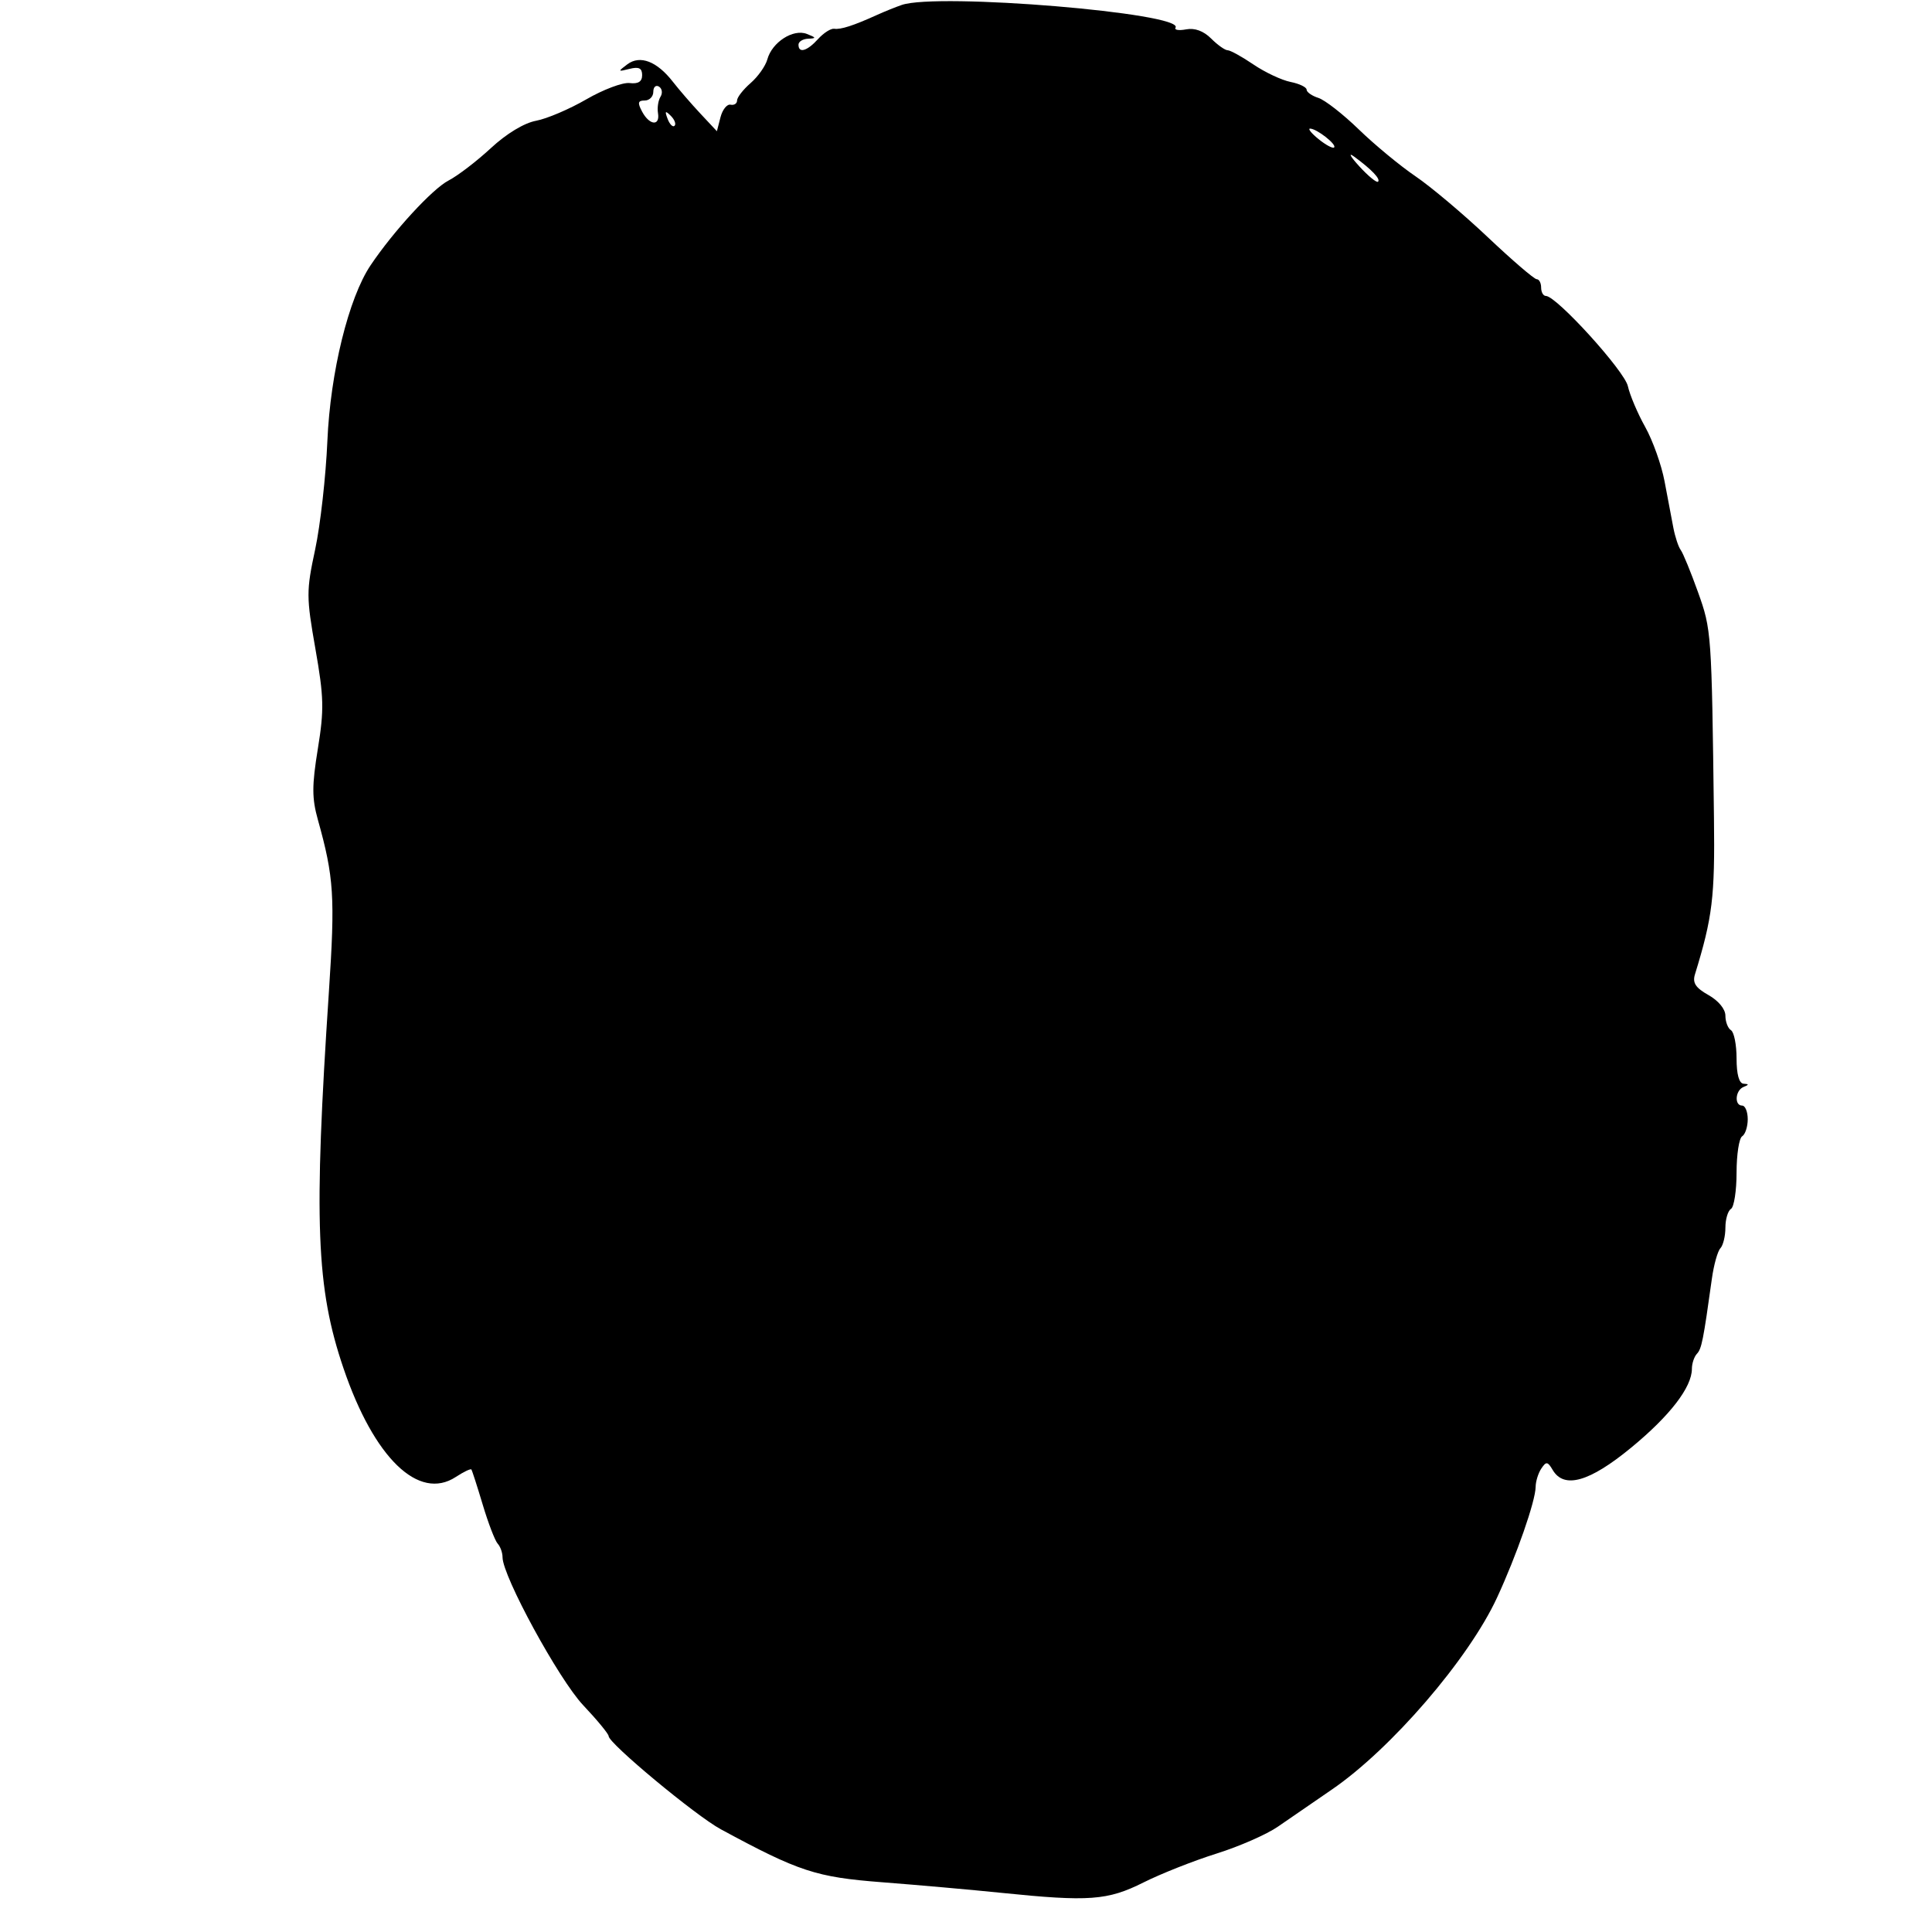
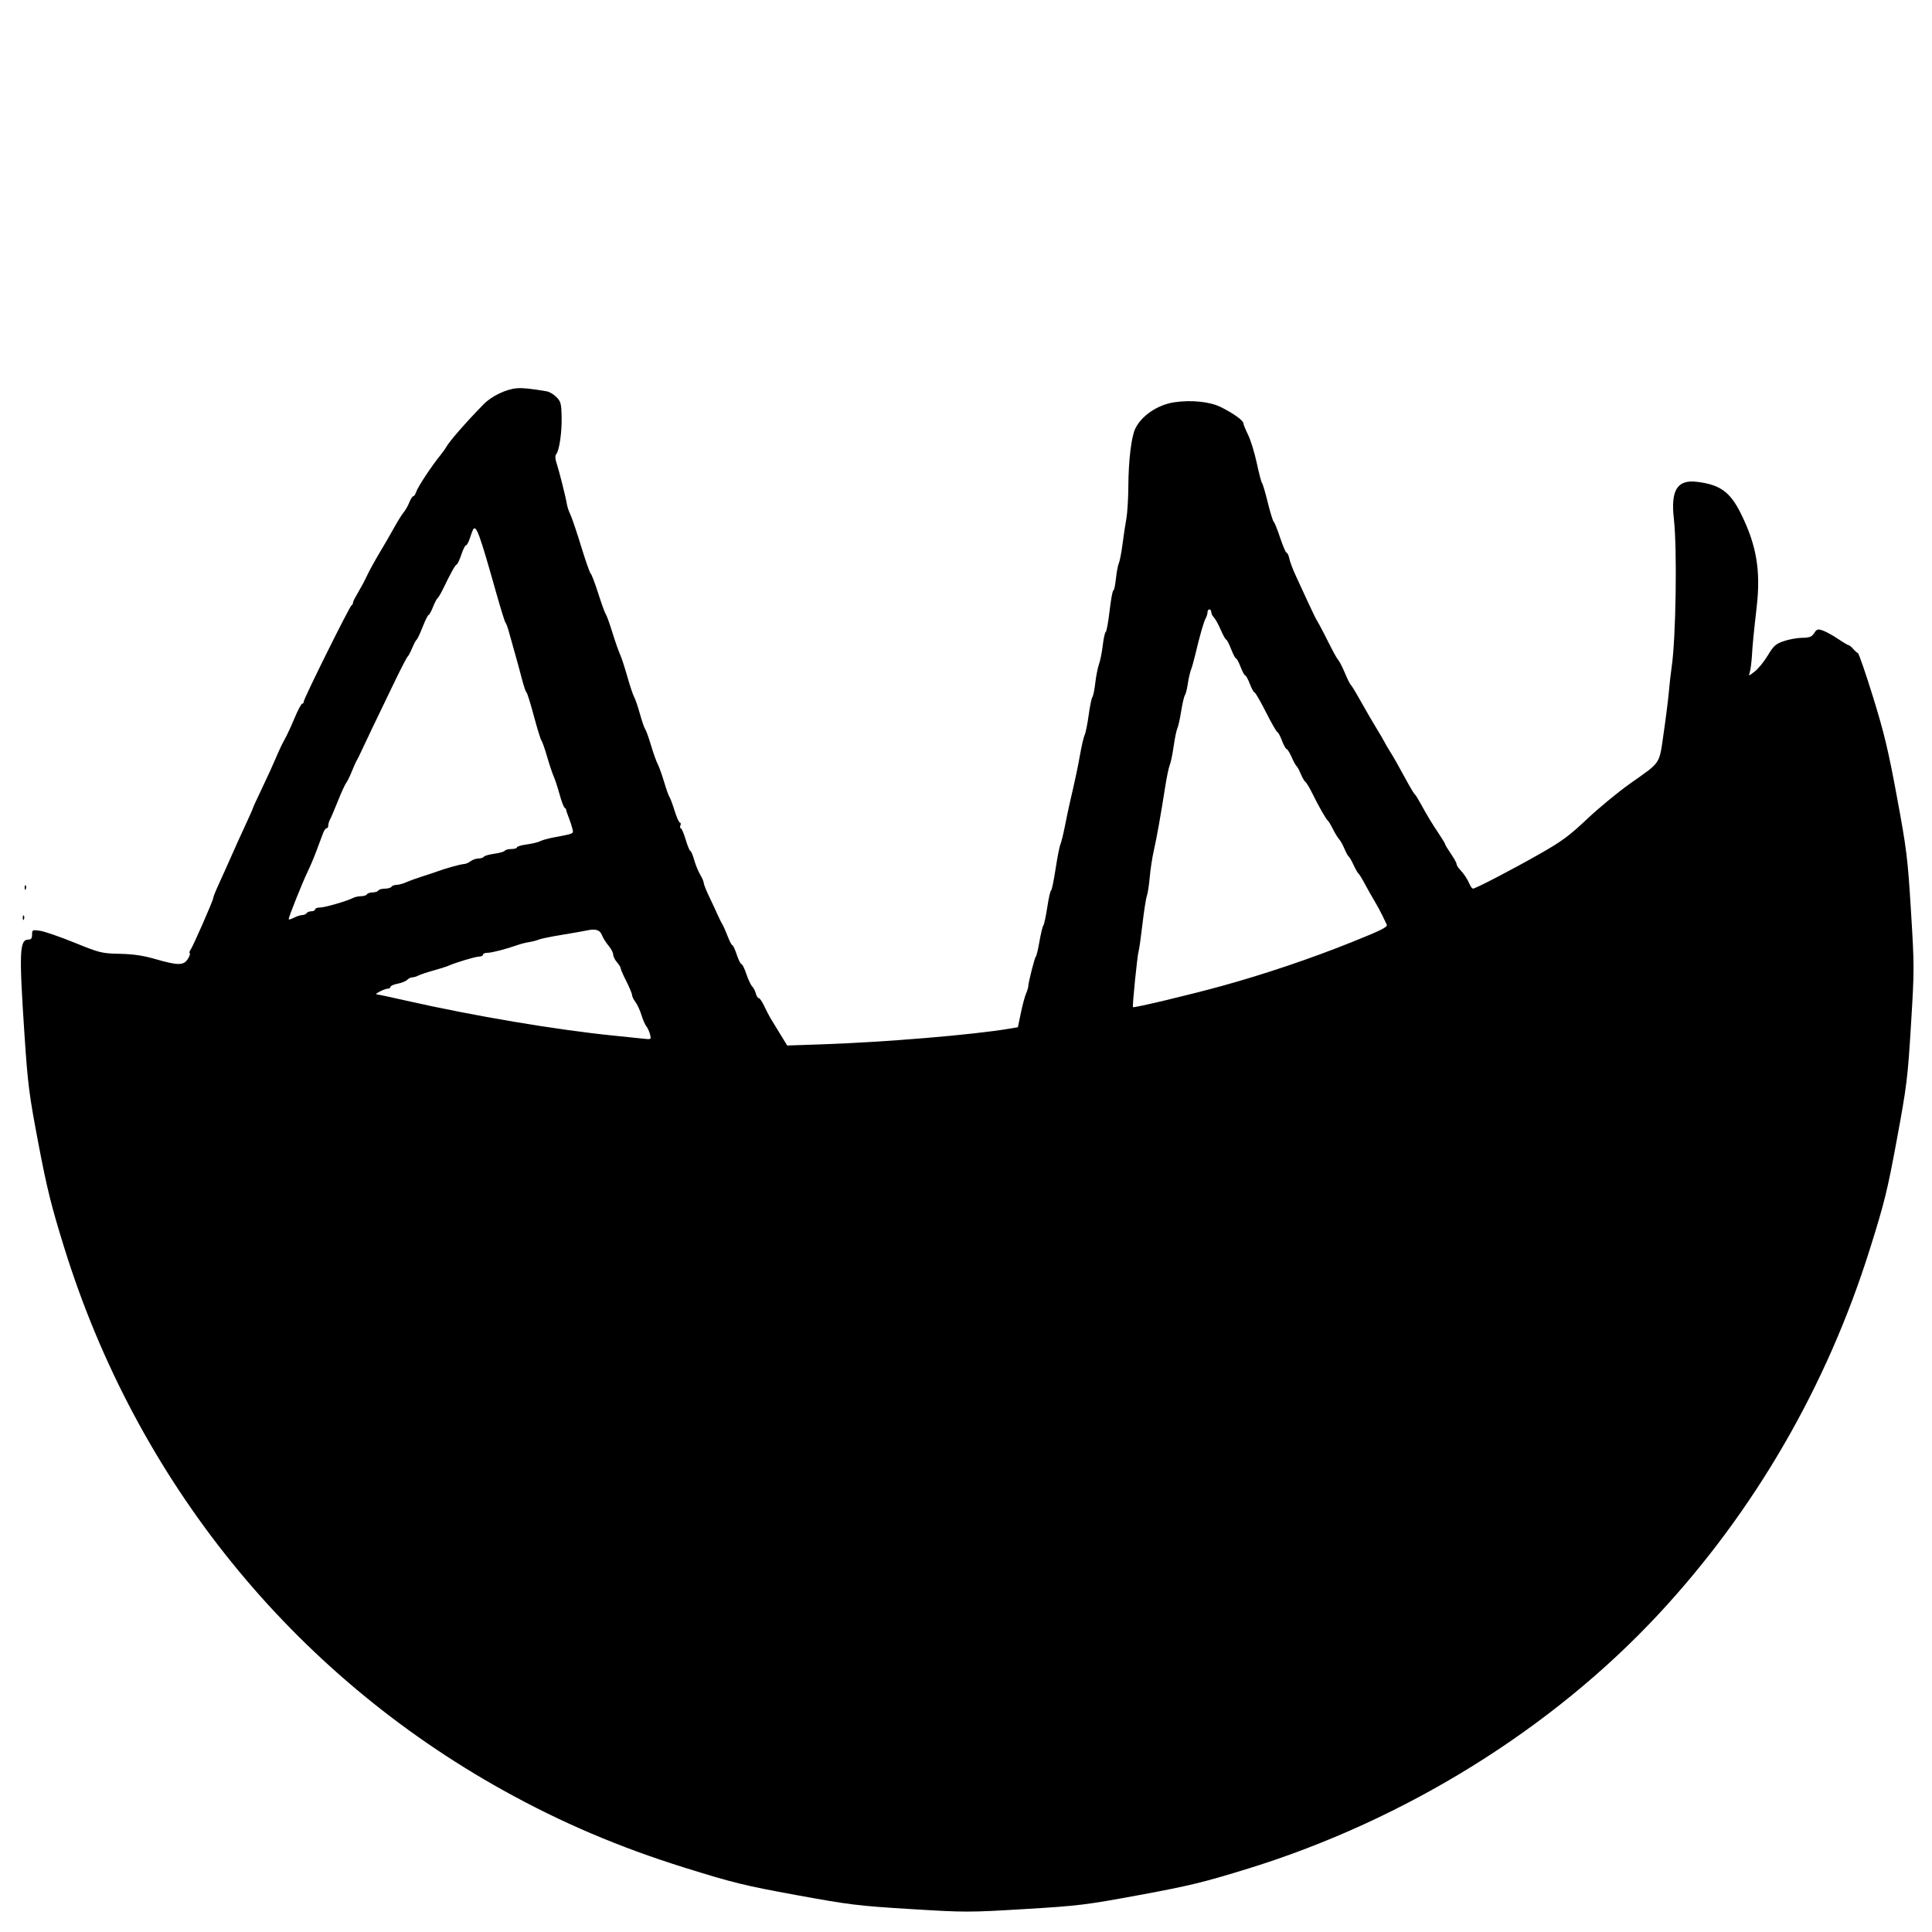
- <svg xmlns="http://www.w3.org/2000/svg" width="346" height="346">
-   <path d="M161.5.884c-1.1.377-3.125 1.195-4.5 1.819-4.144 1.88-6.442 2.621-7.589 2.448-.599-.091-1.906.738-2.905 1.842C144.546 9.16 143 9.603 143 8c0-.55.787-1.032 1.75-1.07 1.481-.06 1.443-.191-.25-.854-2.448-.959-6.243 1.488-7.079 4.564-.321 1.177-1.671 3.086-3.002 4.243-1.33 1.157-2.419 2.557-2.419 3.11 0 .554-.523.894-1.161.757-.639-.138-1.452.875-1.807 2.25l-.644 2.5-2.944-3.145c-1.619-1.73-3.836-4.293-4.927-5.696-2.863-3.683-5.888-4.847-8.167-3.142-1.74 1.301-1.716 1.35.4.817 1.669-.421 2.25-.131 2.25 1.121 0 1.164-.699 1.605-2.25 1.419-1.237-.147-4.725 1.167-7.75 2.92-3.025 1.754-7.075 3.479-9 3.834-2.126.392-5.303 2.316-8.093 4.901-2.526 2.342-5.933 4.95-7.571 5.797-2.89 1.495-9.855 9.064-13.963 15.174-3.942 5.864-7.214 19.173-7.745 31.5-.273 6.325-1.257 15.057-2.187 19.405-1.596 7.454-1.593 8.469.045 17.795 1.524 8.675 1.577 10.875.435 17.908-1.072 6.601-1.07 8.847.009 12.705 2.874 10.276 3.101 13.794 1.979 30.687-2.747 41.345-2.291 53.146 2.609 67.554 5.463 16.061 13.469 23.806 20.109 19.454 1.401-.917 2.657-1.519 2.791-1.338.135.182 1.053 3.03 2.042 6.33.988 3.3 2.189 6.427 2.669 6.95.479.522.871 1.621.871 2.441 0 3.376 10.087 21.883 14.436 26.487 2.51 2.658 4.564 5.151 4.564 5.54 0 1.298 15.606 14.26 20.086 16.684 14.019 7.585 17.037 8.576 28.914 9.49 6.325.487 15.935 1.341 21.356 1.897 15.67 1.607 18.996 1.364 25.423-1.857 3.146-1.578 9.039-3.908 13.094-5.178 4.055-1.271 9.005-3.444 11-4.83 1.995-1.386 6.327-4.366 9.627-6.621 10.617-7.256 24.518-23.398 29.594-34.364 3.504-7.571 6.899-17.312 6.921-19.857.009-.98.467-2.457 1.019-3.282.874-1.308 1.134-1.276 2.034.25 2.032 3.447 6.58 2.158 14.041-3.98 6.95-5.717 10.891-10.829 10.891-14.127 0-.959.404-2.171.898-2.693.845-.895 1.137-2.359 2.681-13.45.344-2.475 1.03-4.927 1.523-5.45.494-.522.898-2.183.898-3.691s.45-3.019 1-3.359c.55-.34 1-3.265 1-6.5s.45-6.16 1-6.5c.55-.34 1-1.716 1-3.059 0-1.343-.45-2.441-1-2.441-1.439 0-1.234-2.739.25-3.338 1-.403 1-.52 0-.583-.801-.051-1.25-1.676-1.25-4.52 0-2.443-.45-4.719-1-5.059-.55-.34-1-1.512-1-2.606 0-1.172-1.244-2.686-3.034-3.691-2.305-1.294-2.886-2.184-2.419-3.703 3.144-10.222 3.582-13.815 3.406-28-.414-33.336-.44-33.705-2.876-40.5-1.281-3.575-2.666-6.95-3.078-7.5-.411-.55-1.007-2.35-1.323-4-.317-1.65-1.025-5.391-1.575-8.313-.55-2.922-2.11-7.298-3.465-9.723-1.356-2.426-2.751-5.713-3.101-7.305C290.933 66.418 278.739 53 276.85 53c-.468 0-.85-.675-.85-1.5s-.359-1.5-.799-1.5c-.439 0-4.377-3.383-8.75-7.518S256.25 33.437 253.5 31.571c-2.75-1.866-7.313-5.637-10.141-8.38-2.827-2.743-6.09-5.288-7.25-5.656-1.16-.369-2.109-1.033-2.109-1.477 0-.445-1.298-1.068-2.885-1.385-1.586-.317-4.574-1.724-6.639-3.125C222.411 10.147 220.334 9 219.86 9c-.473 0-1.804-.944-2.958-2.098-1.354-1.354-2.938-1.937-4.47-1.644-1.304.249-2.162.114-1.906-.3C212.14 2.346 167.951-1.325 161.5.884M117 16.441c0 .857-.691 1.559-1.535 1.559-1.225 0-1.319.404-.465 2 1.319 2.465 3.23 2.633 2.838.25-.159-.962.046-2.281.453-2.931.408-.649.284-1.463-.275-1.809-.559-.345-1.016.074-1.016.931m2.564 4.852c.376.986.935 1.541 1.243 1.233.308-.307.001-1.114-.683-1.793-.988-.98-1.102-.865-.56.56m116.575 3.621c1.299 1.053 2.553 1.723 2.788 1.49.514-.511-3.067-3.327-4.288-3.372-.473-.018.202.829 1.5 1.882m7.288 4.864c1.61 1.761 3.126 3.002 3.369 2.759.481-.481-1.164-2.202-4.3-4.499-1.098-.804-.679-.021.931 1.74" fill="undefined" fill-rule="evenodd" />
+ <svg xmlns="http://www.w3.org/2000/svg" width="1024" height="1024">
+   <path d="M274 205.781c-5.775.463-13.405 4.129-17.693 8.502-9.065 9.246-18.103 19.579-19.717 22.545-.5.92-1.85 2.826-3 4.236-4.892 6.001-12.16 17.005-13.018 19.709-.389 1.225-1.072 2.227-1.518 2.227-.446 0-1.389 1.462-2.095 3.25-.705 1.788-2.041 4.15-2.969 5.25-.927 1.1-3.178 4.7-5.002 8-1.823 3.3-5.31 9.326-7.748 13.391-2.438 4.065-5.3 9.24-6.361 11.5-1.761 3.751-2.841 5.764-6.625 12.348-.707 1.232-1.241 2.532-1.185 2.889.056.356-.298.924-.787 1.26-1.159.798-25.282 49.4-25.282 50.937 0 .646-.388 1.175-.861 1.175-.474 0-2.312 3.488-4.084 7.75-1.773 4.262-4.103 9.268-5.179 11.124-1.075 1.856-3.104 6.131-4.508 9.5-1.404 3.369-4.761 10.73-7.46 16.357-2.699 5.627-4.908 10.438-4.908 10.691 0 .253-1.742 4.199-3.871 8.769A1033.47 1033.47 0 00122.521 454c-2.055 4.675-5.038 11.314-6.629 14.753-1.591 3.439-2.892 6.707-2.892 7.263 0 1.249-10.896 26.068-12.106 27.576-.482.601-.62 1.349-.305 1.663.314.314-.192 1.736-1.124 3.158-2.192 3.345-5.287 3.337-16.965-.043-6.547-1.895-11.726-2.666-19-2.83-9.618-.217-10.535-.443-24-5.907-7.7-3.125-15.912-5.957-18.25-6.293-4.08-.587-4.25-.506-4.25 2.024 0 1.954-.509 2.636-1.965 2.636-4.711 0-4.977 6.567-2.049 50.5 1.758 26.378 2.423 31.581 7.356 57.546 4.497 23.665 6.827 33.068 13.628 55C72.371 784.865 154.828 886.79 266.964 949.049c30.626 17.004 61.26 30.049 96.036 40.897 25.554 7.972 31.653 9.467 59 14.469 28.249 5.167 32.715 5.715 60.515 7.422 29.118 1.787 30.925 1.788 60.5.013 28.661-1.72 32.31-2.166 60.985-7.466 26.478-4.894 34.066-6.74 57.545-13.998 83.1-25.688 160.888-73.921 217.597-134.923 50.825-54.673 89.007-120.589 111.776-192.963 7.876-25.037 9.405-31.228 14.449-58.5 5.272-28.512 5.761-32.472 7.491-60.75 1.803-29.468 1.803-31.032-.01-60.5-1.732-28.149-2.247-32.334-7.41-60.25-4.574-24.732-6.798-34.039-12.669-53-3.916-12.65-7.543-23.167-8.058-23.371-.516-.204-1.662-1.217-2.547-2.25-.885-1.034-1.913-1.879-2.286-1.879-.372 0-2.93-1.516-5.684-3.37-2.754-1.853-6.37-3.844-8.035-4.425-2.697-.94-3.201-.79-4.616 1.37-1.302 1.987-2.443 2.433-6.316 2.469-2.6.024-6.972.811-9.716 1.75-4.356 1.489-5.442 2.457-8.552 7.617-1.959 3.252-5.065 7.071-6.903 8.489-3.318 2.559-3.337 2.561-2.621.306.396-1.249.894-5.069 1.107-8.488.422-6.791.837-11.039 2.572-26.35 2.158-19.03-.158-32.561-8.416-49.185-5.709-11.493-11.034-15.329-23.333-16.812-10.419-1.256-13.916 4.409-12.173 19.724 1.795 15.783 1.087 63.135-1.173 78.405-.488 3.3-1.151 9.15-1.472 13-.321 3.85-1.556 13.695-2.744 21.877-2.496 17.189-1.132 15.127-17.803 26.913-6.325 4.471-16.577 12.924-22.783 18.784-9.542 9.01-13.478 11.9-25.5 18.722-14.657 8.317-33.626 18.18-34.992 18.195-.426.005-1.212-1.003-1.747-2.241a27.144 27.144 0 00-5.228-7.912c-.963-1.011-1.75-2.319-1.75-2.908 0-.588-1.35-3.032-3-5.43-1.65-2.398-3-4.628-3-4.954 0-.327-1.463-2.776-3.25-5.442-3.809-5.681-6.317-9.828-9.72-16.072-1.359-2.493-2.775-4.757-3.148-5.032-.372-.275-1.848-2.637-3.28-5.25-6.417-11.713-7.521-13.664-9.814-17.343-1.339-2.149-2.753-4.582-3.143-5.407-.39-.825-2.234-3.975-4.098-7-1.865-3.025-5.524-9.325-8.132-14-2.609-4.675-5.063-8.725-5.454-9-.39-.275-1.742-2.975-3.003-6-1.262-3.025-2.846-6.175-3.522-7-1.174-1.433-2.105-3.152-7.854-14.5-1.394-2.75-2.978-5.675-3.521-6.5-.544-.825-2.634-5.1-4.645-9.5-2.012-4.4-4.959-10.786-6.55-14.191-1.591-3.405-3.168-7.567-3.504-9.25-.337-1.682-.969-3.059-1.405-3.059-.436 0-1.99-3.595-3.454-7.99-1.463-4.394-2.994-8.196-3.402-8.448-.408-.252-1.83-4.869-3.161-10.26-1.33-5.391-2.699-10.027-3.043-10.302-.343-.275-1.588-5-2.766-10.5s-3.25-12.25-4.605-15c-1.355-2.75-2.478-5.509-2.495-6.131-.042-1.53-5.349-5.339-12.031-8.635-5.794-2.858-15.66-3.865-24.63-2.515-8.862 1.334-17.424 7.148-20.685 14.045-2.085 4.409-3.565 16.9-3.643 30.736-.035 6.325-.515 13.975-1.066 17-.552 3.025-1.465 9.1-2.031 13.5-.566 4.4-1.435 8.9-1.931 10-.497 1.1-1.197 4.813-1.557 8.25-.359 3.438-.978 6.25-1.375 6.25s-1.283 4.83-1.97 10.733c-.686 5.903-1.613 10.965-2.059 11.25-.447.284-1.148 3.432-1.557 6.994-.41 3.563-1.308 8.073-1.996 10.023-.688 1.95-1.582 6.46-1.987 10.023-.405 3.562-1.096 6.927-1.535 7.477-.44.55-1.321 4.825-1.958 9.5s-1.588 9.4-2.113 10.5c-.526 1.1-1.592 5.6-2.369 10-1.276 7.218-2.426 12.633-5.627 26.5-.572 2.475-1.704 7.875-2.517 12s-1.873 8.4-2.354 9.5c-.482 1.1-1.649 7.063-2.593 13.25-.944 6.188-2.012 11.25-2.372 11.25-.361 0-1.252 3.938-1.98 8.75-.728 4.813-1.67 9.2-2.093 9.75-.423.55-1.353 4.375-2.066 8.5-.714 4.125-1.578 7.725-1.922 8-.625.5-4.014 13.864-4.014 15.828 0 .573-.54 2.309-1.199 3.857-.66 1.548-1.898 6.181-2.75 10.294l-1.551 7.479-4.402.745c-19.338 3.272-65.997 7.177-99.232 8.306l-18.635.633-3.865-6.318a4260.582 4260.582 0 01-5.082-8.321c-.669-1.102-2.115-3.916-3.214-6.253-1.1-2.337-2.416-4.25-2.926-4.25-.51 0-1.202-1.094-1.537-2.43-.336-1.337-1.214-3.034-1.953-3.773-.738-.738-2.124-3.695-3.079-6.57-.954-2.875-2.113-5.227-2.575-5.227-.462 0-1.587-2.25-2.5-5s-1.962-5.002-2.33-5.004c-.369-.002-1.489-2.139-2.49-4.75-1.002-2.61-2.248-5.421-2.771-6.246-.522-.825-1.639-3.075-2.483-5-.843-1.925-2.859-6.255-4.48-9.623-1.62-3.367-2.946-6.689-2.946-7.382 0-.692-.839-2.662-1.865-4.377-1.025-1.715-2.474-5.255-3.218-7.868-.745-2.613-1.657-4.75-2.027-4.75-.371 0-1.483-2.7-2.471-6-.989-3.3-2.148-6-2.577-6-.429 0-.52-.675-.204-1.5.317-.825.19-1.5-.281-1.5-.472 0-1.727-2.812-2.79-6.25-1.064-3.437-2.292-6.735-2.729-7.327-.438-.593-1.721-4.193-2.852-8-1.13-3.808-2.653-8.048-3.384-9.423-.731-1.375-2.334-5.875-3.562-10-1.229-4.125-2.61-7.96-3.07-8.522-.46-.562-1.718-4.203-2.796-8.091-1.077-3.888-2.456-7.928-3.065-8.978-.609-1.05-2.228-5.882-3.598-10.737-1.37-4.856-3.141-10.256-3.935-12-.793-1.745-2.62-6.977-4.058-11.628-1.439-4.652-2.985-8.927-3.436-9.5-.451-.574-2.252-5.531-4.001-11.016-1.75-5.484-3.547-10.209-3.995-10.5-.448-.29-2.742-6.828-5.097-14.528-2.356-7.7-4.916-15.263-5.691-16.806-.774-1.543-1.601-4.018-1.838-5.5-.585-3.665-4.052-17.429-5.48-21.754-.78-2.365-.832-3.914-.159-4.729 1.652-1.997 3.042-11.706 2.855-19.94-.156-6.863-.467-8.02-2.77-10.321-1.426-1.425-3.676-2.781-5-3.012-8.087-1.411-12.824-1.905-15.906-1.657m-23.31 74.969c-.235.413-.971 2.438-1.636 4.5-.665 2.063-1.588 3.75-2.051 3.75-.463 0-1.58 2.221-2.482 4.936-.902 2.715-2.012 5.078-2.468 5.25-.822.311-2.968 4.152-7.16 12.814-1.197 2.475-2.522 4.726-2.944 5.003-.422.277-1.532 2.414-2.467 4.75-.934 2.336-1.996 4.247-2.358 4.247-.362 0-1.759 2.813-3.104 6.25-1.344 3.438-2.782 6.491-3.194 6.785-.411.294-1.491 2.319-2.4 4.5-.908 2.181-1.968 4.19-2.357 4.465-.388.275-3.212 5.675-6.276 12-8.454 17.45-17.875 37.122-18.886 39.435-.496 1.136-1.307 2.74-1.803 3.565-.495.825-1.706 3.525-2.69 6s-2.313 5.175-2.954 6c-.64.825-2.596 5.1-4.346 9.5-1.749 4.4-3.616 8.781-4.147 9.736-.532.955-.967 2.418-.967 3.25 0 .833-.406 1.514-.902 1.514s-1.365 1.238-1.929 2.75l-3.455 9.252c-1.335 3.576-3.427 8.526-4.65 11-2.472 5.003-10.064 23.963-10.064 25.132 0 .411 1.238.102 2.75-.687s3.511-1.437 4.441-1.441c.93-.003 1.969-.456 2.309-1.006.34-.55 1.491-1 2.559-1s1.941-.45 1.941-1 1.178-1 2.619-1c2.573 0 14.209-3.379 17.617-5.115.955-.487 2.841-.885 4.191-.885 1.35 0 2.733-.45 3.073-1 .34-.55 1.69-1 3-1s2.66-.45 3-1c.34-.55 1.915-1 3.5-1s3.16-.45 3.5-1c.34-.55 1.536-1 2.658-1 1.122 0 3.458-.629 5.191-1.399 1.733-.769 5.626-2.18 8.651-3.136 3.025-.956 6.4-2.078 7.5-2.493 4.143-1.562 12.792-3.973 14.365-4.004.899-.017 2.509-.692 3.576-1.5 1.068-.807 2.954-1.468 4.191-1.468 1.238 0 2.502-.408 2.81-.906.308-.499 2.809-1.216 5.558-1.594 2.749-.378 5.25-1.095 5.558-1.594.308-.498 1.883-.906 3.501-.906 1.618 0 2.941-.392 2.941-.871s2.328-1.18 5.173-1.558c2.845-.377 6.025-1.142 7.066-1.699 1.042-.558 4.227-1.454 7.078-1.993 11.317-2.139 10.723-1.858 10.041-4.741-.343-1.451-1.22-4.109-1.948-5.906-.728-1.798-1.304-3.547-1.281-3.888.023-.341-.367-.896-.866-1.232-.499-.337-1.707-3.537-2.684-7.112-.977-3.575-2.378-7.85-3.113-9.5-.736-1.65-2.314-6.375-3.506-10.5-1.193-4.125-2.537-7.954-2.987-8.509-.449-.555-2.255-6.405-4.011-13-1.757-6.595-3.518-12.216-3.914-12.491-.396-.275-1.47-3.425-2.388-7a630.113 630.113 0 00-3.669-13.5c-1.101-3.85-2.554-9.025-3.23-11.5-.675-2.475-1.502-4.725-1.837-5-.334-.275-2.512-7.25-4.838-15.5-9.04-32.061-10.732-36.667-12.396-33.75M640 324.514c0 .832-.442 2.295-.982 3.25-1.007 1.781-3.215 9.495-5.505 19.236-.712 3.025-1.732 6.625-2.267 8-.535 1.375-1.302 4.75-1.703 7.5-.402 2.75-1.086 5.45-1.52 6-.435.55-1.329 4.375-1.988 8.5s-1.57 8.214-2.023 9.087c-.454.873-1.337 5.148-1.963 9.5-.625 4.352-1.55 8.813-2.056 9.913-.506 1.1-1.591 6.275-2.411 11.5-2.441 15.547-4.503 27.096-6.073 34-.813 3.575-1.772 9.875-2.131 14-.36 4.125-1.04 8.538-1.513 9.808-.473 1.269-1.536 8.095-2.362 15.168-.827 7.073-1.733 13.46-2.013 14.192-.633 1.65-3.419 29.212-2.998 29.648.502.517 30.592-6.667 47.427-11.324 22.7-6.279 46.811-14.423 68.687-23.2 15.631-6.271 19.023-7.975 18.401-9.24a700.1 700.1 0 01-2.435-5.052c-.919-1.925-2.758-5.3-4.086-7.5-1.328-2.2-3.614-6.25-5.081-9-1.467-2.75-2.992-5.225-3.388-5.5-.397-.275-1.552-2.3-2.567-4.5-1.015-2.2-2.189-4.241-2.609-4.535-.42-.294-1.443-2.162-2.274-4.15-.831-1.989-2.086-4.23-2.789-4.981-.703-.75-2.174-3.158-3.268-5.349-1.095-2.192-2.321-4.229-2.724-4.528-.931-.689-5.039-7.911-8.356-14.688-1.407-2.877-2.987-5.495-3.51-5.818-.523-.323-1.636-2.229-2.474-4.234-.838-2.006-1.856-3.888-2.262-4.182-.407-.294-1.583-2.448-2.613-4.785-1.031-2.337-2.219-4.25-2.64-4.25-.421 0-1.539-2.025-2.484-4.5-.945-2.475-2.038-4.5-2.428-4.5-.39 0-3.099-4.725-6.019-10.5s-5.653-10.5-6.072-10.5c-.419 0-1.536-2.025-2.481-4.5-.945-2.475-2.046-4.5-2.447-4.5-.401 0-1.502-2.025-2.447-4.5-.945-2.475-2.032-4.5-2.416-4.5-.383 0-1.57-2.25-2.637-5s-2.236-5-2.597-5c-.361 0-1.658-2.328-2.883-5.174-1.224-2.846-2.854-5.803-3.623-6.572-.768-.768-1.397-2.04-1.397-2.825 0-.786-.45-1.429-1-1.429s-1 .681-1 1.514M13.079 470.583c.048 1.165.285 1.402.604.605.289-.722.253-1.585-.079-1.917-.332-.332-.568.258-.525 1.312m-1 16c.048 1.165.285 1.402.604.605.289-.722.253-1.585-.079-1.917-.332-.332-.568.258-.525 1.312M311 493.164c-1.925.409-8 1.477-13.5 2.373-5.5.896-10.9 2.011-12 2.478-1.1.467-3.35 1.053-5 1.303-1.65.249-4.35.929-6 1.511-6.325 2.229-13.827 4.171-16.115 4.171-1.312 0-2.385.45-2.385 1s-.914 1-2.032 1c-1.922 0-12.14 3.062-16.468 4.934-1.1.476-4.7 1.612-8 2.525-3.3.912-6.781 2.082-7.736 2.6-.955.517-2.386.941-3.179.941-.793 0-2.048.606-2.789 1.347-.74.74-3.022 1.66-5.071 2.045-2.049.384-3.725 1.128-3.725 1.653 0 .525-.624.955-1.386.955-.762 0-2.674.672-4.25 1.494-1.575.821-2.414 1.5-1.864 1.507.55.008 7.75 1.542 16 3.41 35.788 8.103 79.467 15.453 110 18.511 6.05.606 12.961 1.32 15.357 1.586 4.328.48 4.353.465 3.672-2.262-.376-1.51-1.245-3.421-1.929-4.246-.685-.825-1.862-3.525-2.617-6-.754-2.475-2.184-5.573-3.177-6.885-.993-1.312-1.806-2.986-1.806-3.72s-1.35-3.992-3-7.239-3-6.341-3-6.877c0-.535-.9-2.011-2-3.279-1.1-1.268-2-3.103-2-4.076 0-.974-1.112-3.092-2.472-4.708-1.359-1.616-2.9-4.064-3.423-5.44-1.117-2.938-3.286-3.637-8.105-2.612" fill="undefined" fill-rule="evenodd" />
</svg>
